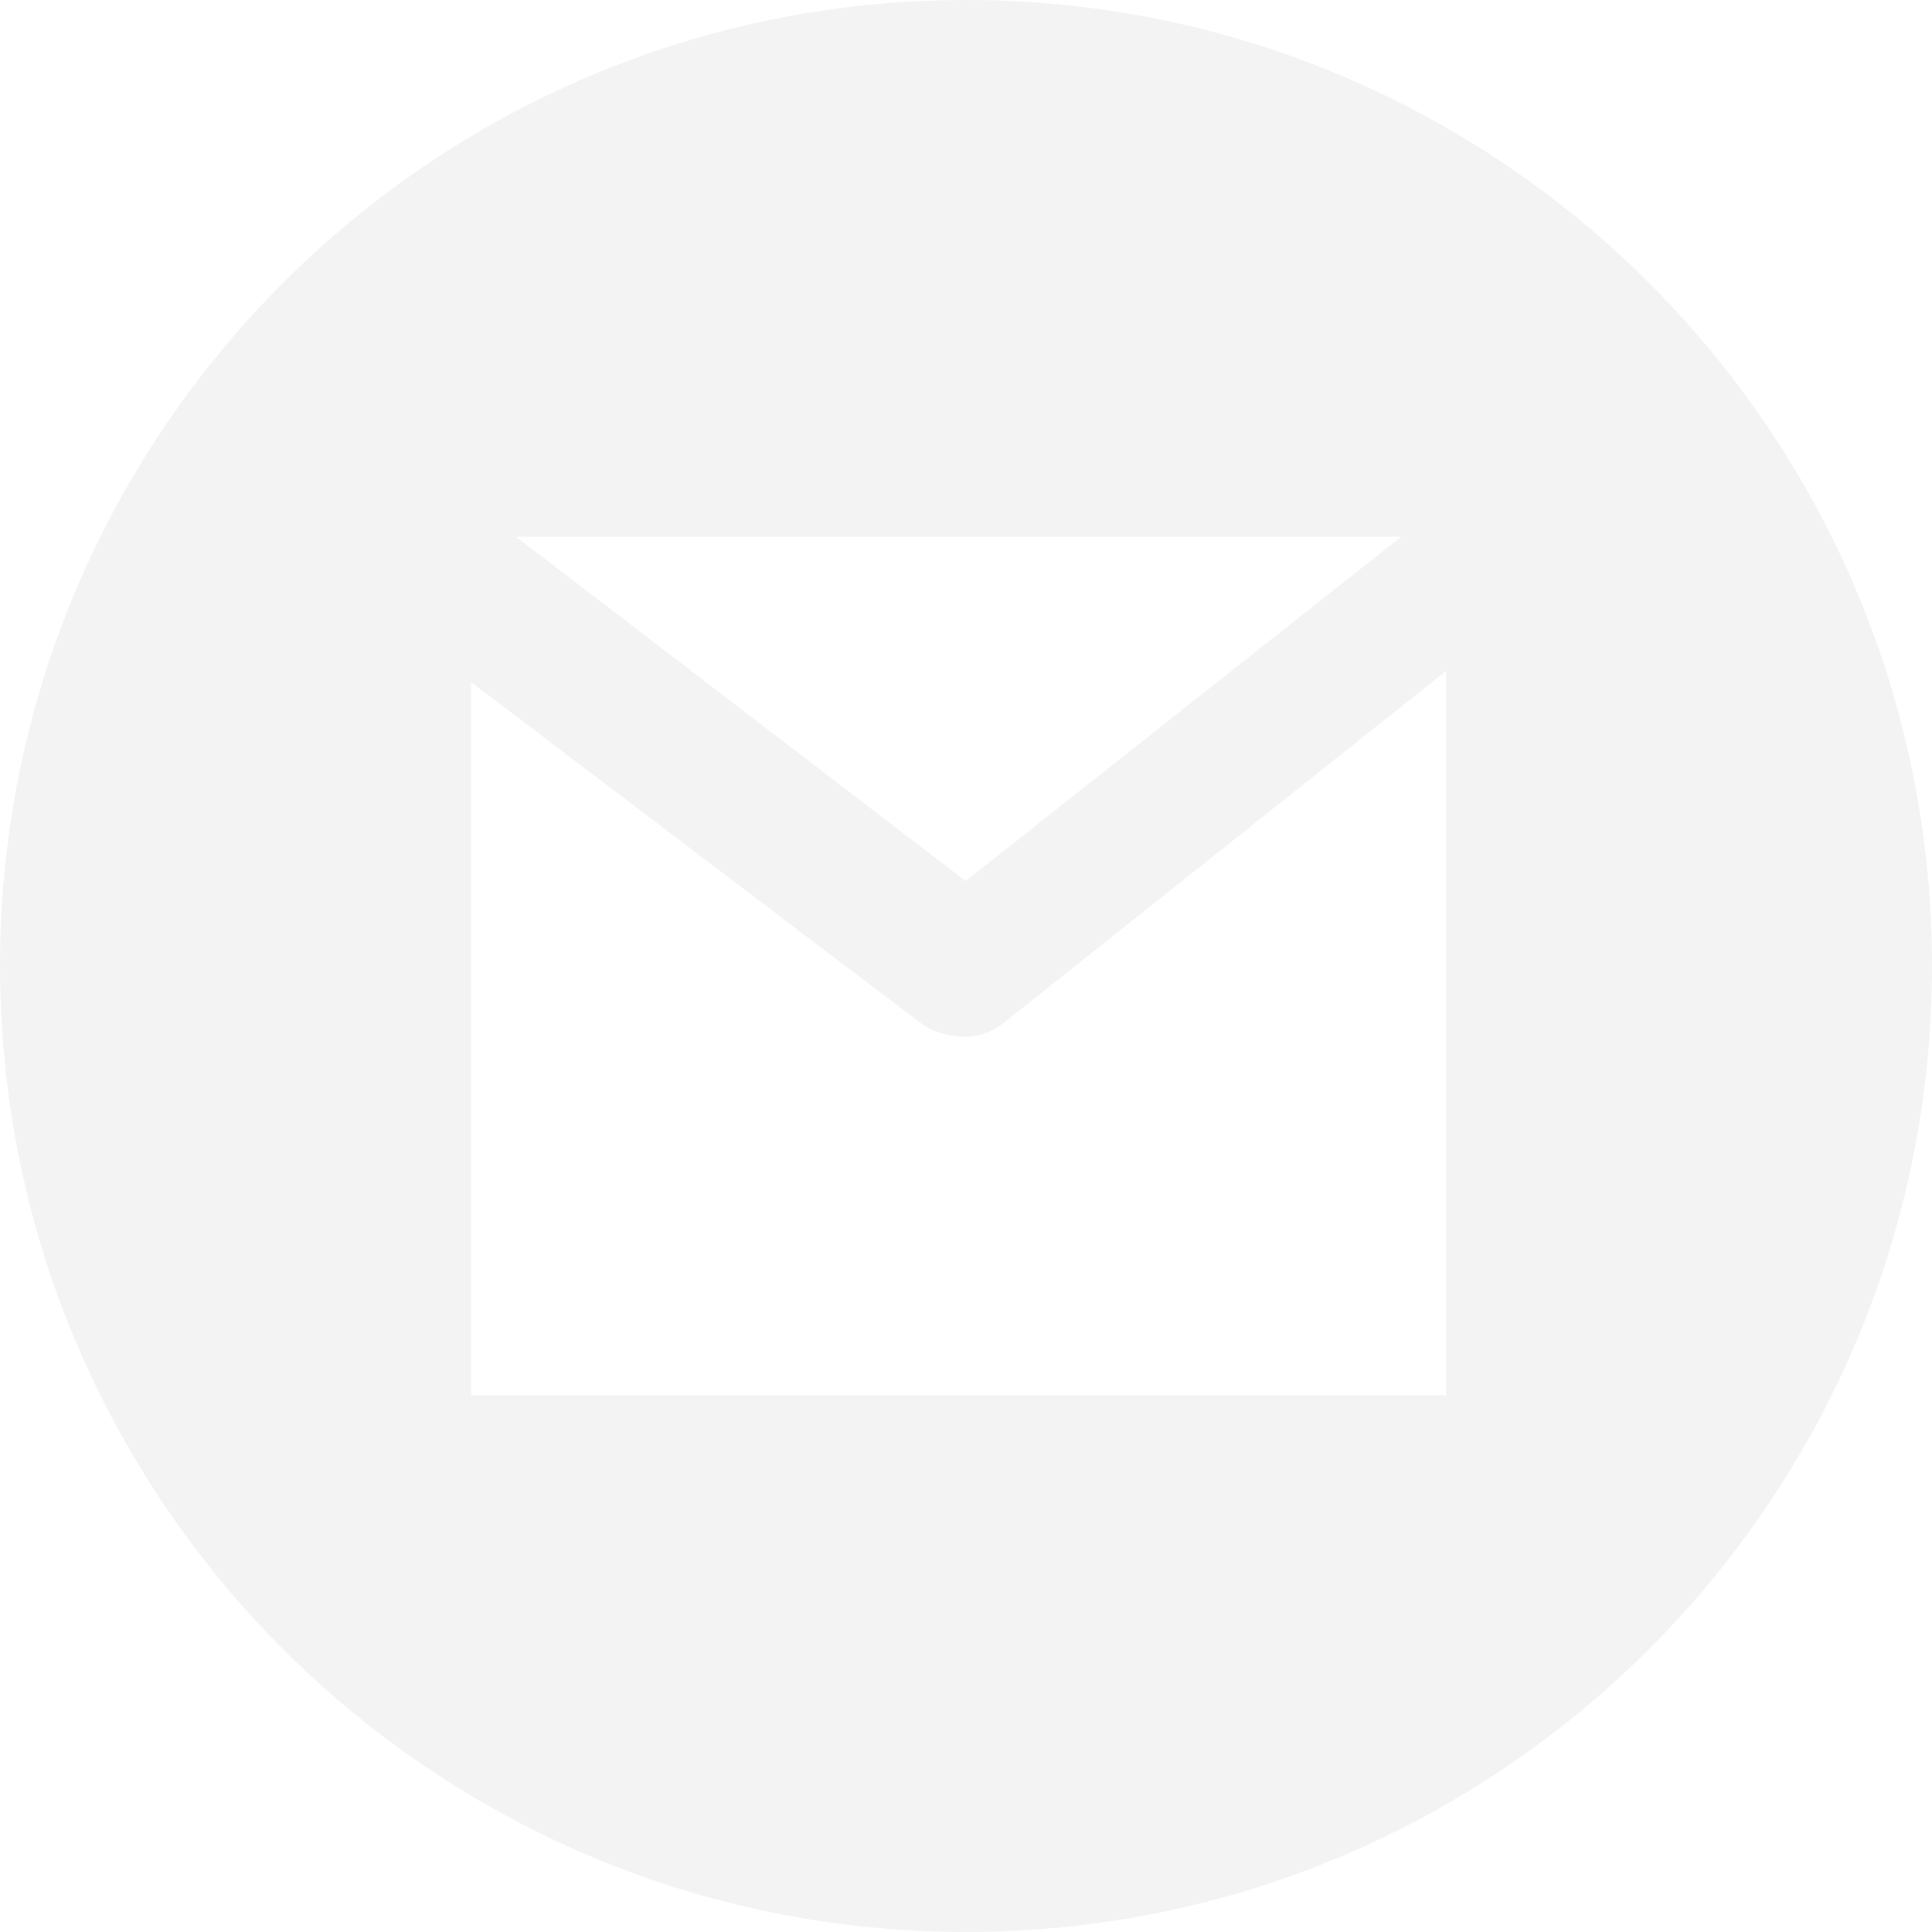
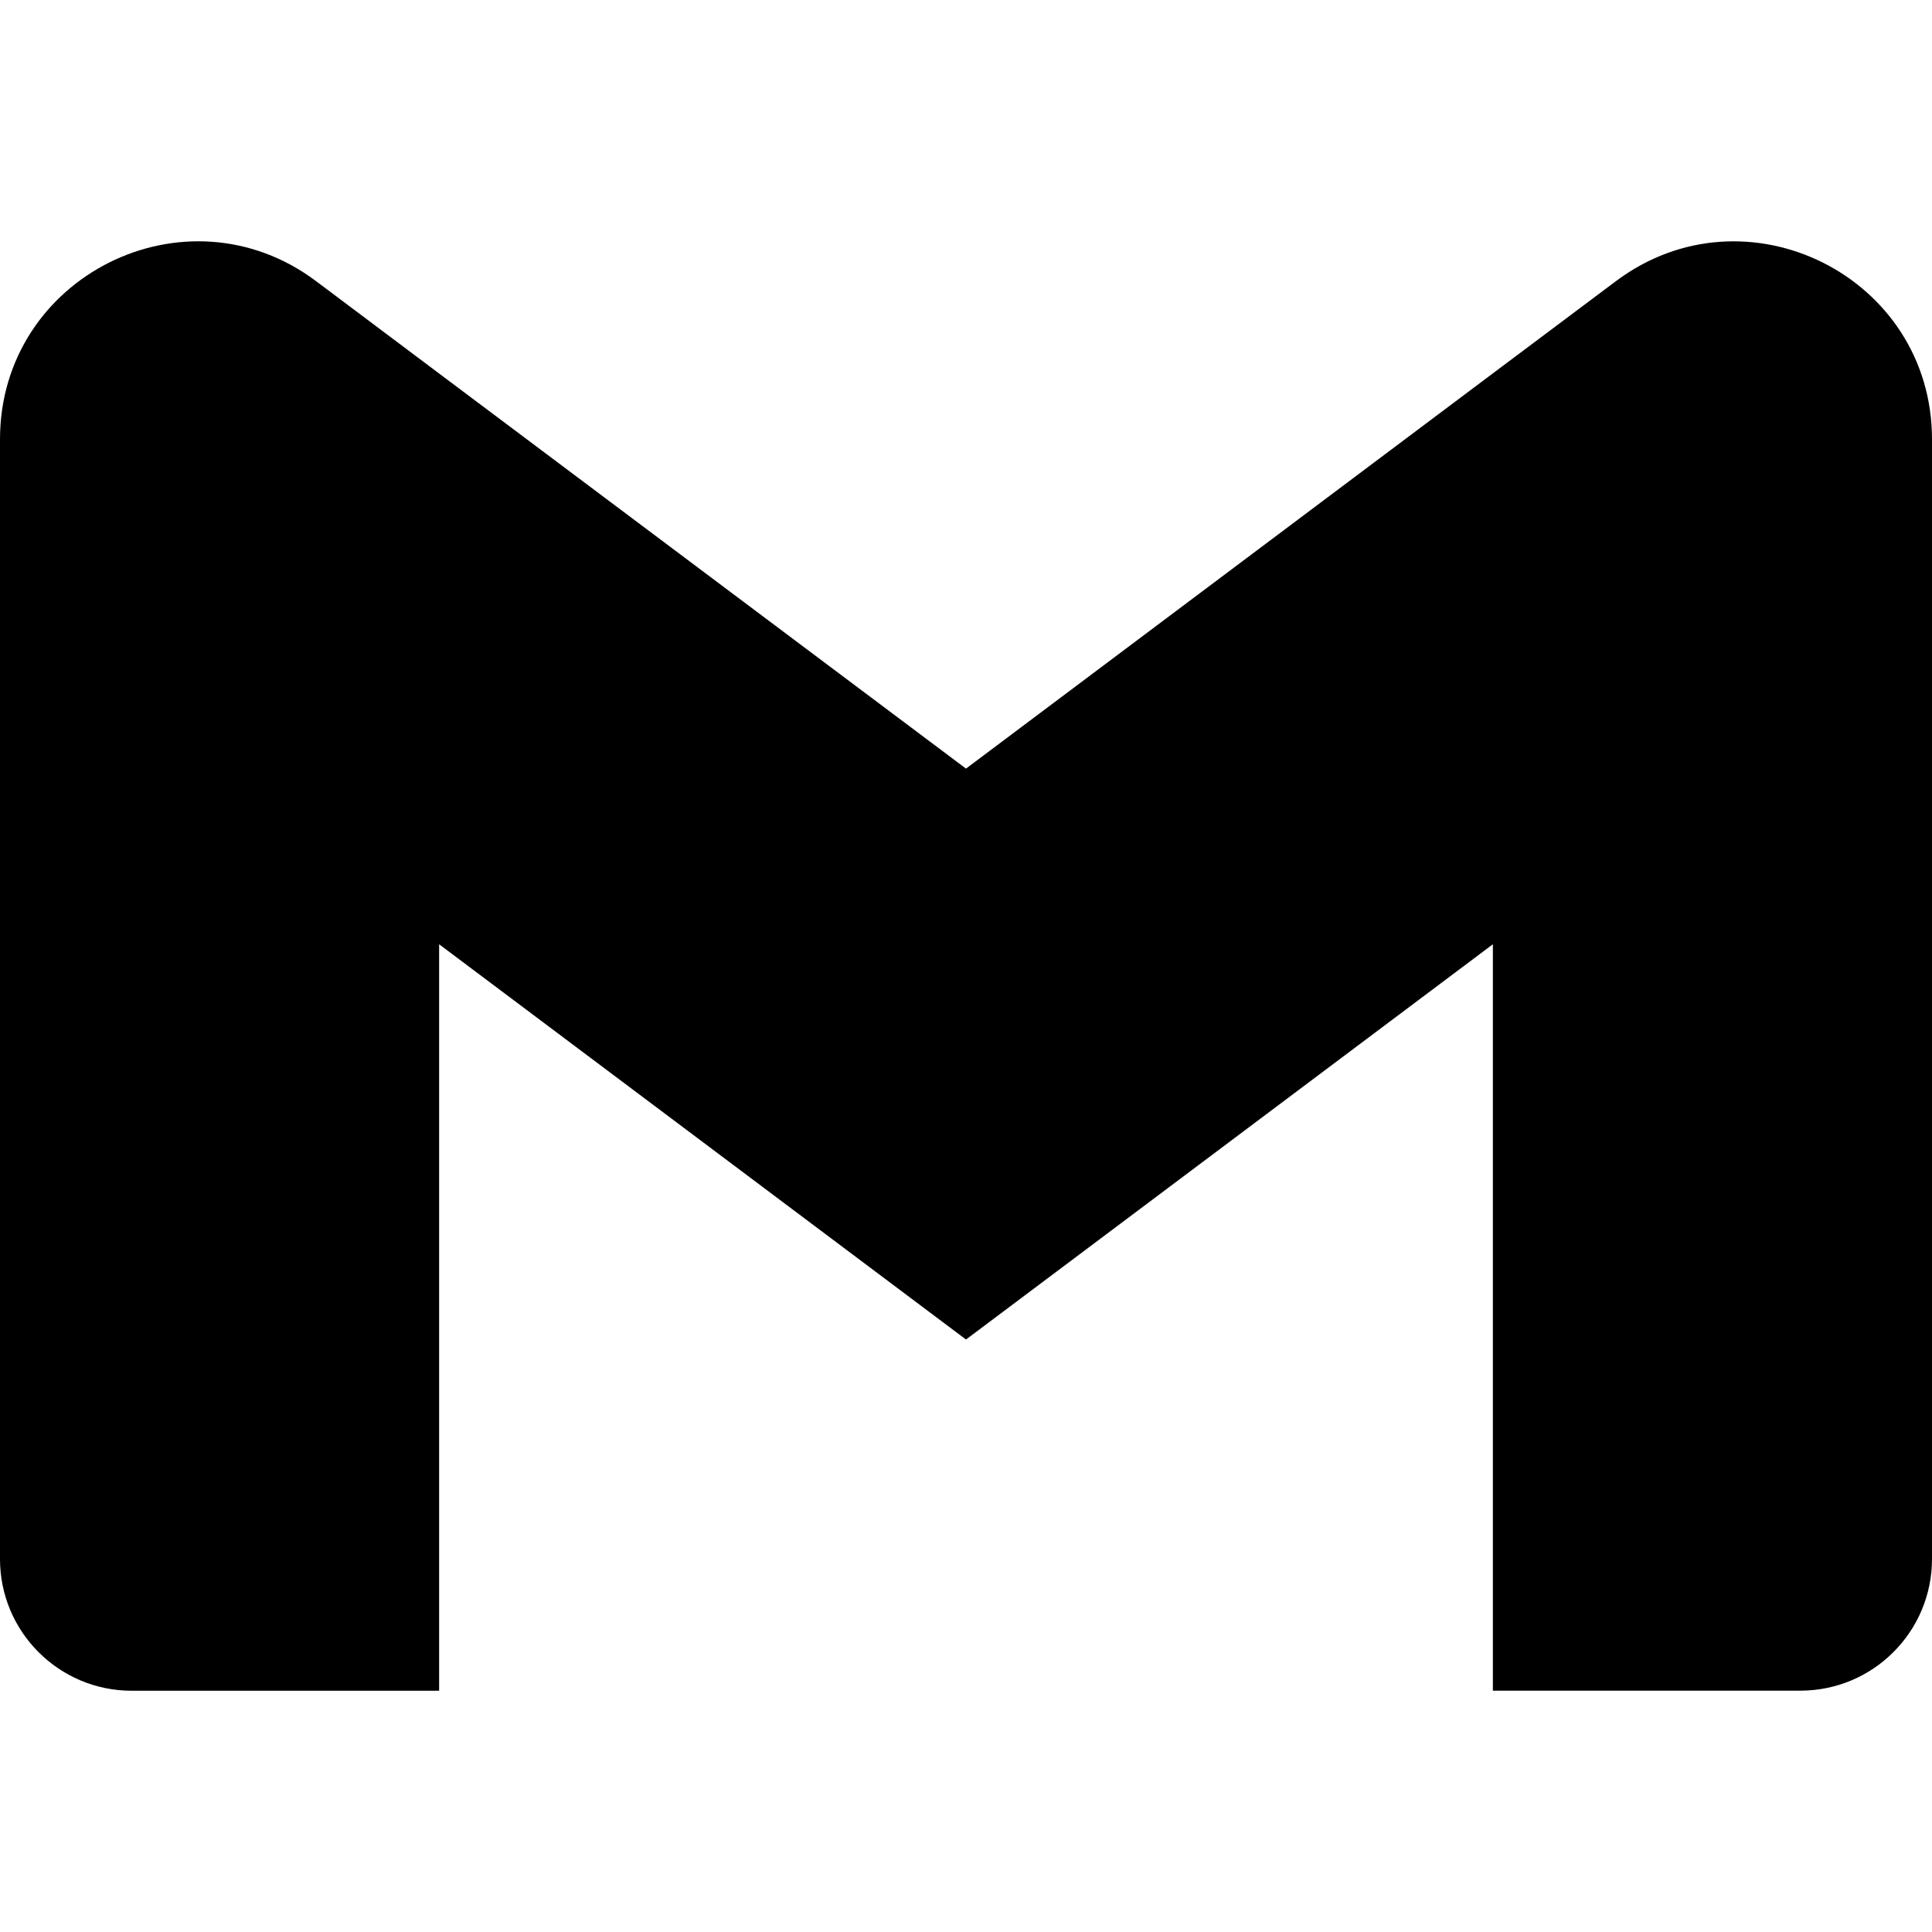
- <svg xmlns="http://www.w3.org/2000/svg" version="1.1" style="" xml:space="preserve" width="216" height="216">
-   <rect id="backgroundrect" width="100%" height="100%" x="0" y="0" fill="none" stroke="none" />
-   <g class="currentLayer" style="">
-     <path d="M108,0C48.353,0,0,48.353,0,108s48.353,108,108,108s108-48.353,108-108S167.647,0,108,0z M156.657,60L107.96,98.498  L57.679,60H156.657z M161.667,156h-109V76.259l50.244,38.11c1.347,1.03,3.34,1.545,4.947,1.545c1.645,0,3.073-0.54,4.435-1.616  l49.374-39.276V156z" id="svg_1" class="" fill="#f3f3f3" fill-opacity="1" />
-     <g id="svg_2">
- </g>
-     <g id="svg_3">
- </g>
-     <g id="svg_4">
- </g>
-     <g id="svg_5">
- </g>
-     <g id="svg_6">
- </g>
-     <g id="svg_7">
- </g>
-     <g id="svg_8">
- </g>
-     <g id="svg_9">
- </g>
-     <g id="svg_10">
- </g>
-     <g id="svg_11">
- </g>
-     <g id="svg_12">
- </g>
-     <g id="svg_13">
- </g>
-     <g id="svg_14">
- </g>
-     <g id="svg_15">
- </g>
-     <g id="svg_16">
- </g>
-   </g>
+ <svg xmlns="http://www.w3.org/2000/svg" role="img" viewBox="0 0 24 24">
+   <path d="M24 5.457v13.909c0 .904-.732 1.636-1.636 1.636h-3.819V11.73L12 16.64l-6.545-4.91v9.273H1.636A1.636 1.636 0 0 1 0 19.366V5.457c0-2.023 2.309-3.178 3.927-1.964L5.455 4.64 12 9.548l6.545-4.91 1.528-1.145C21.69 2.28 24 3.434 24 5.457z" />
</svg>
